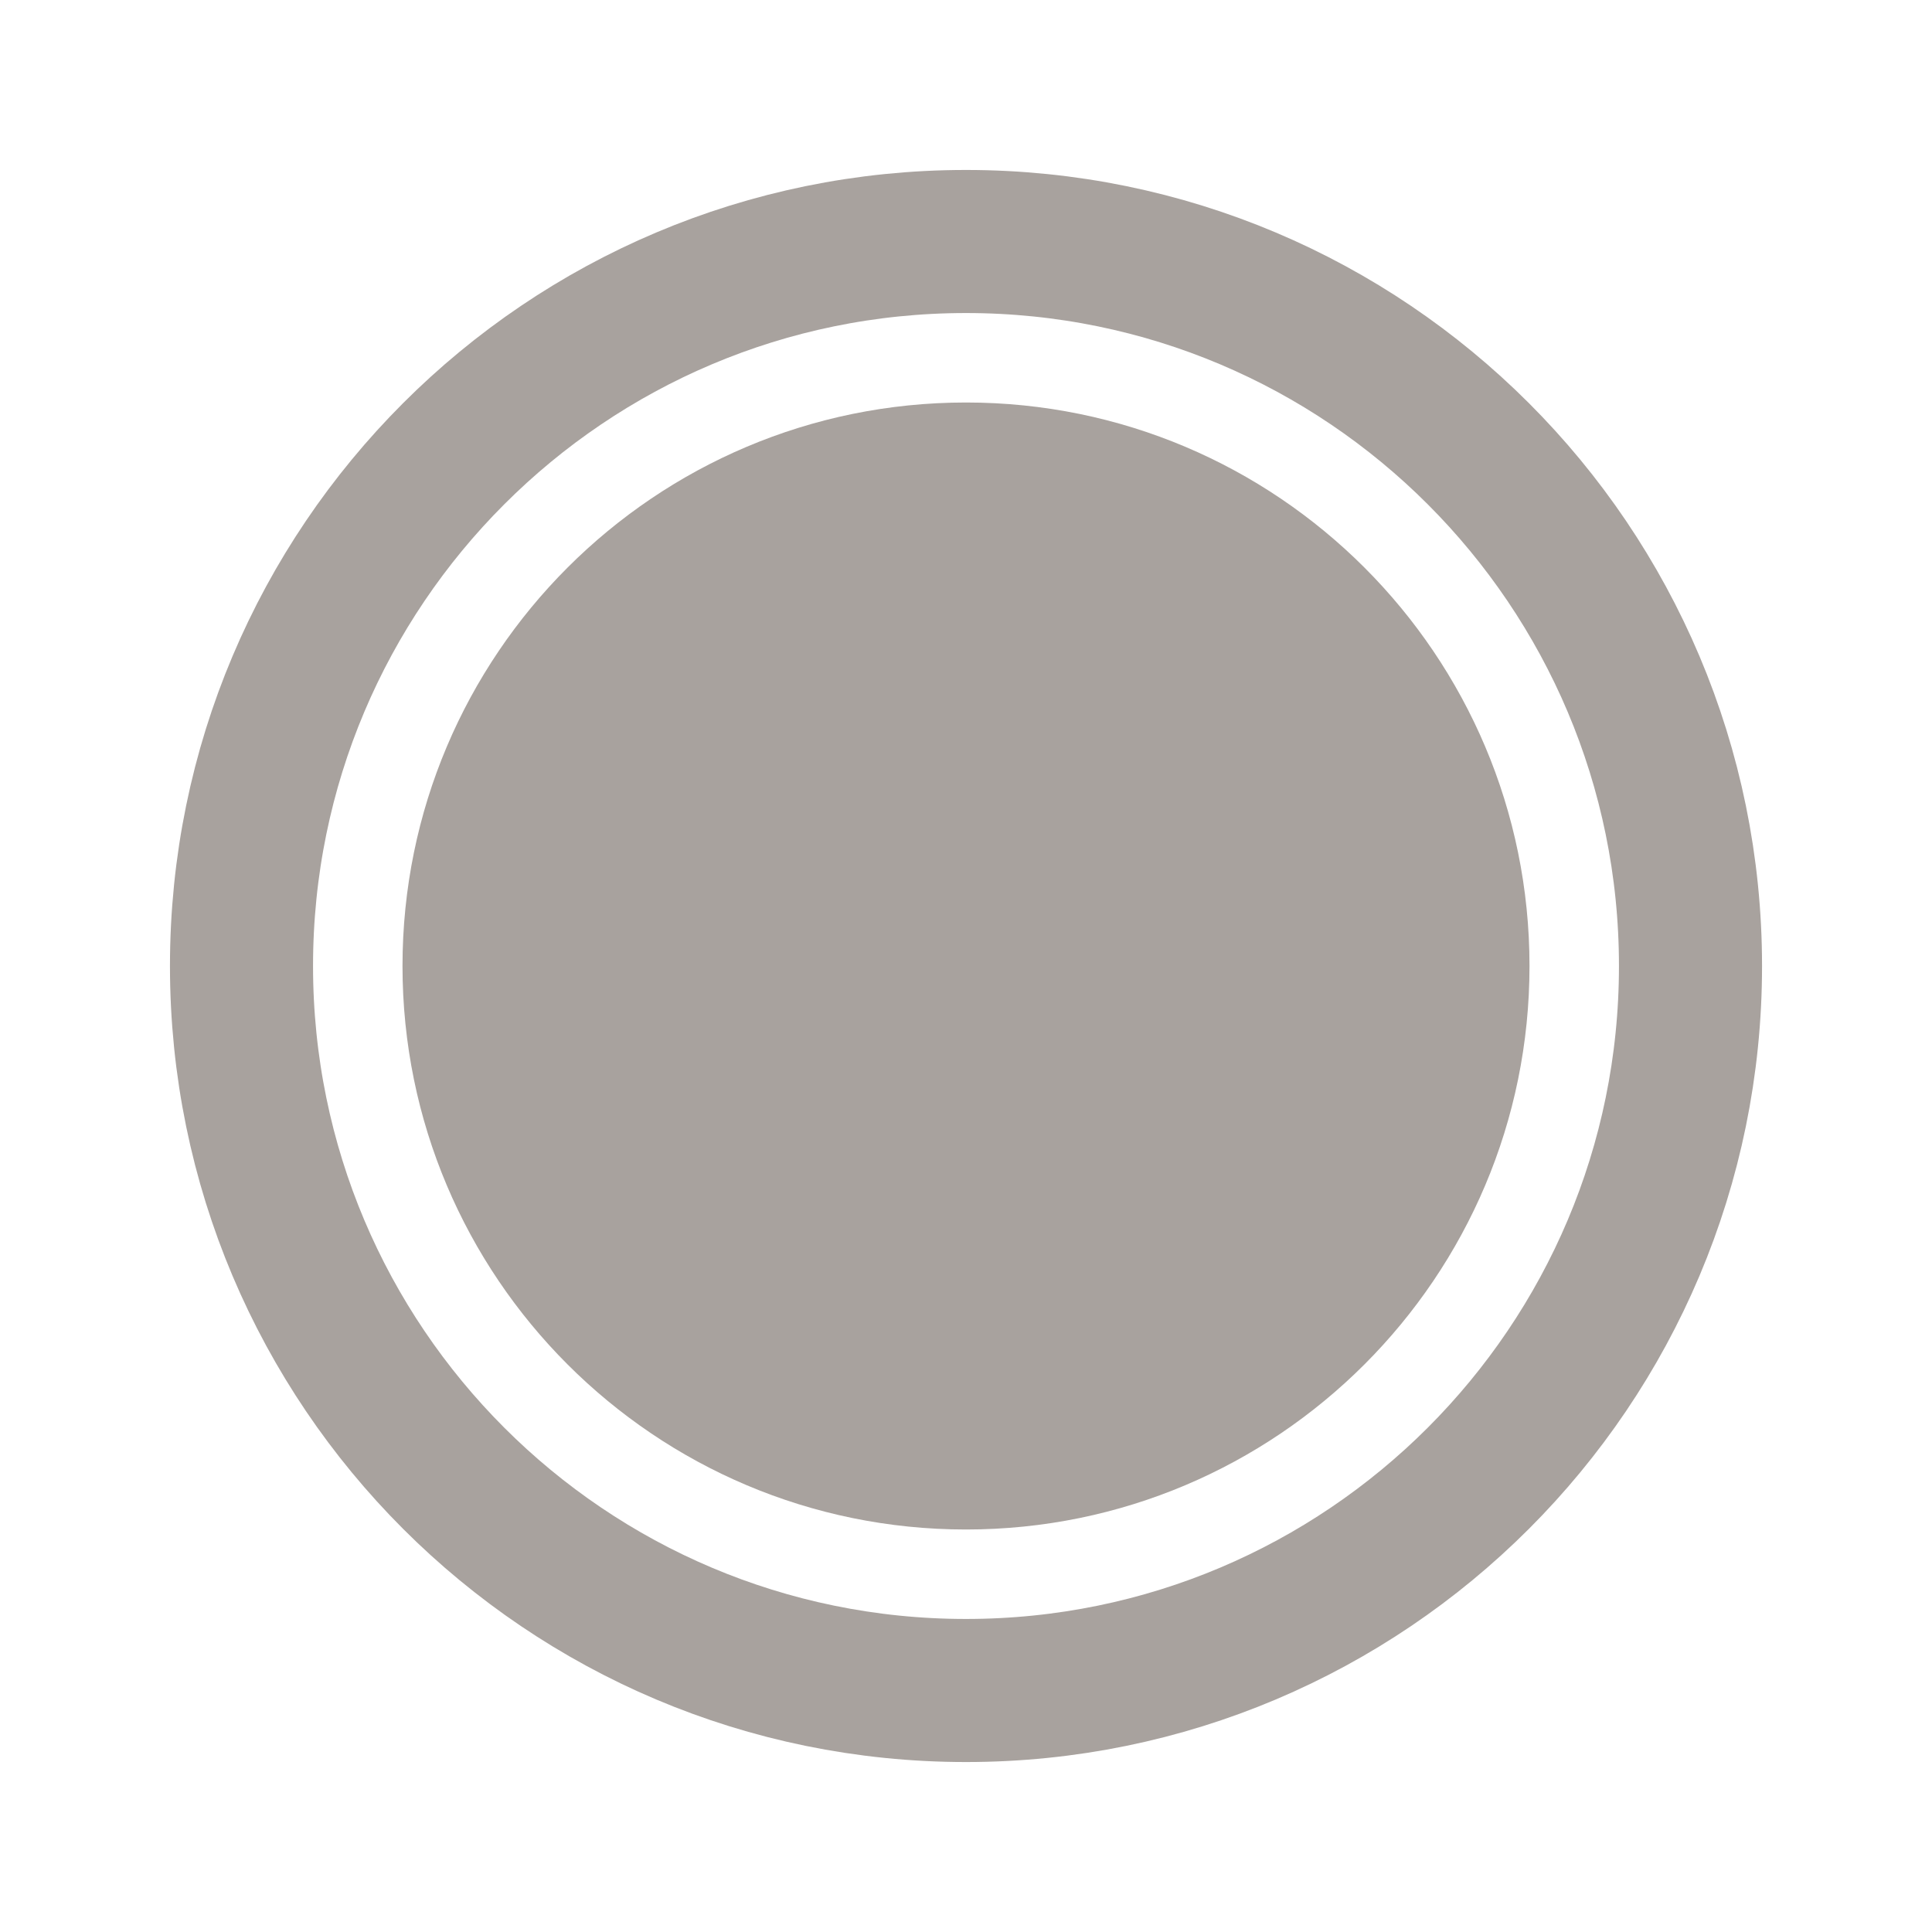
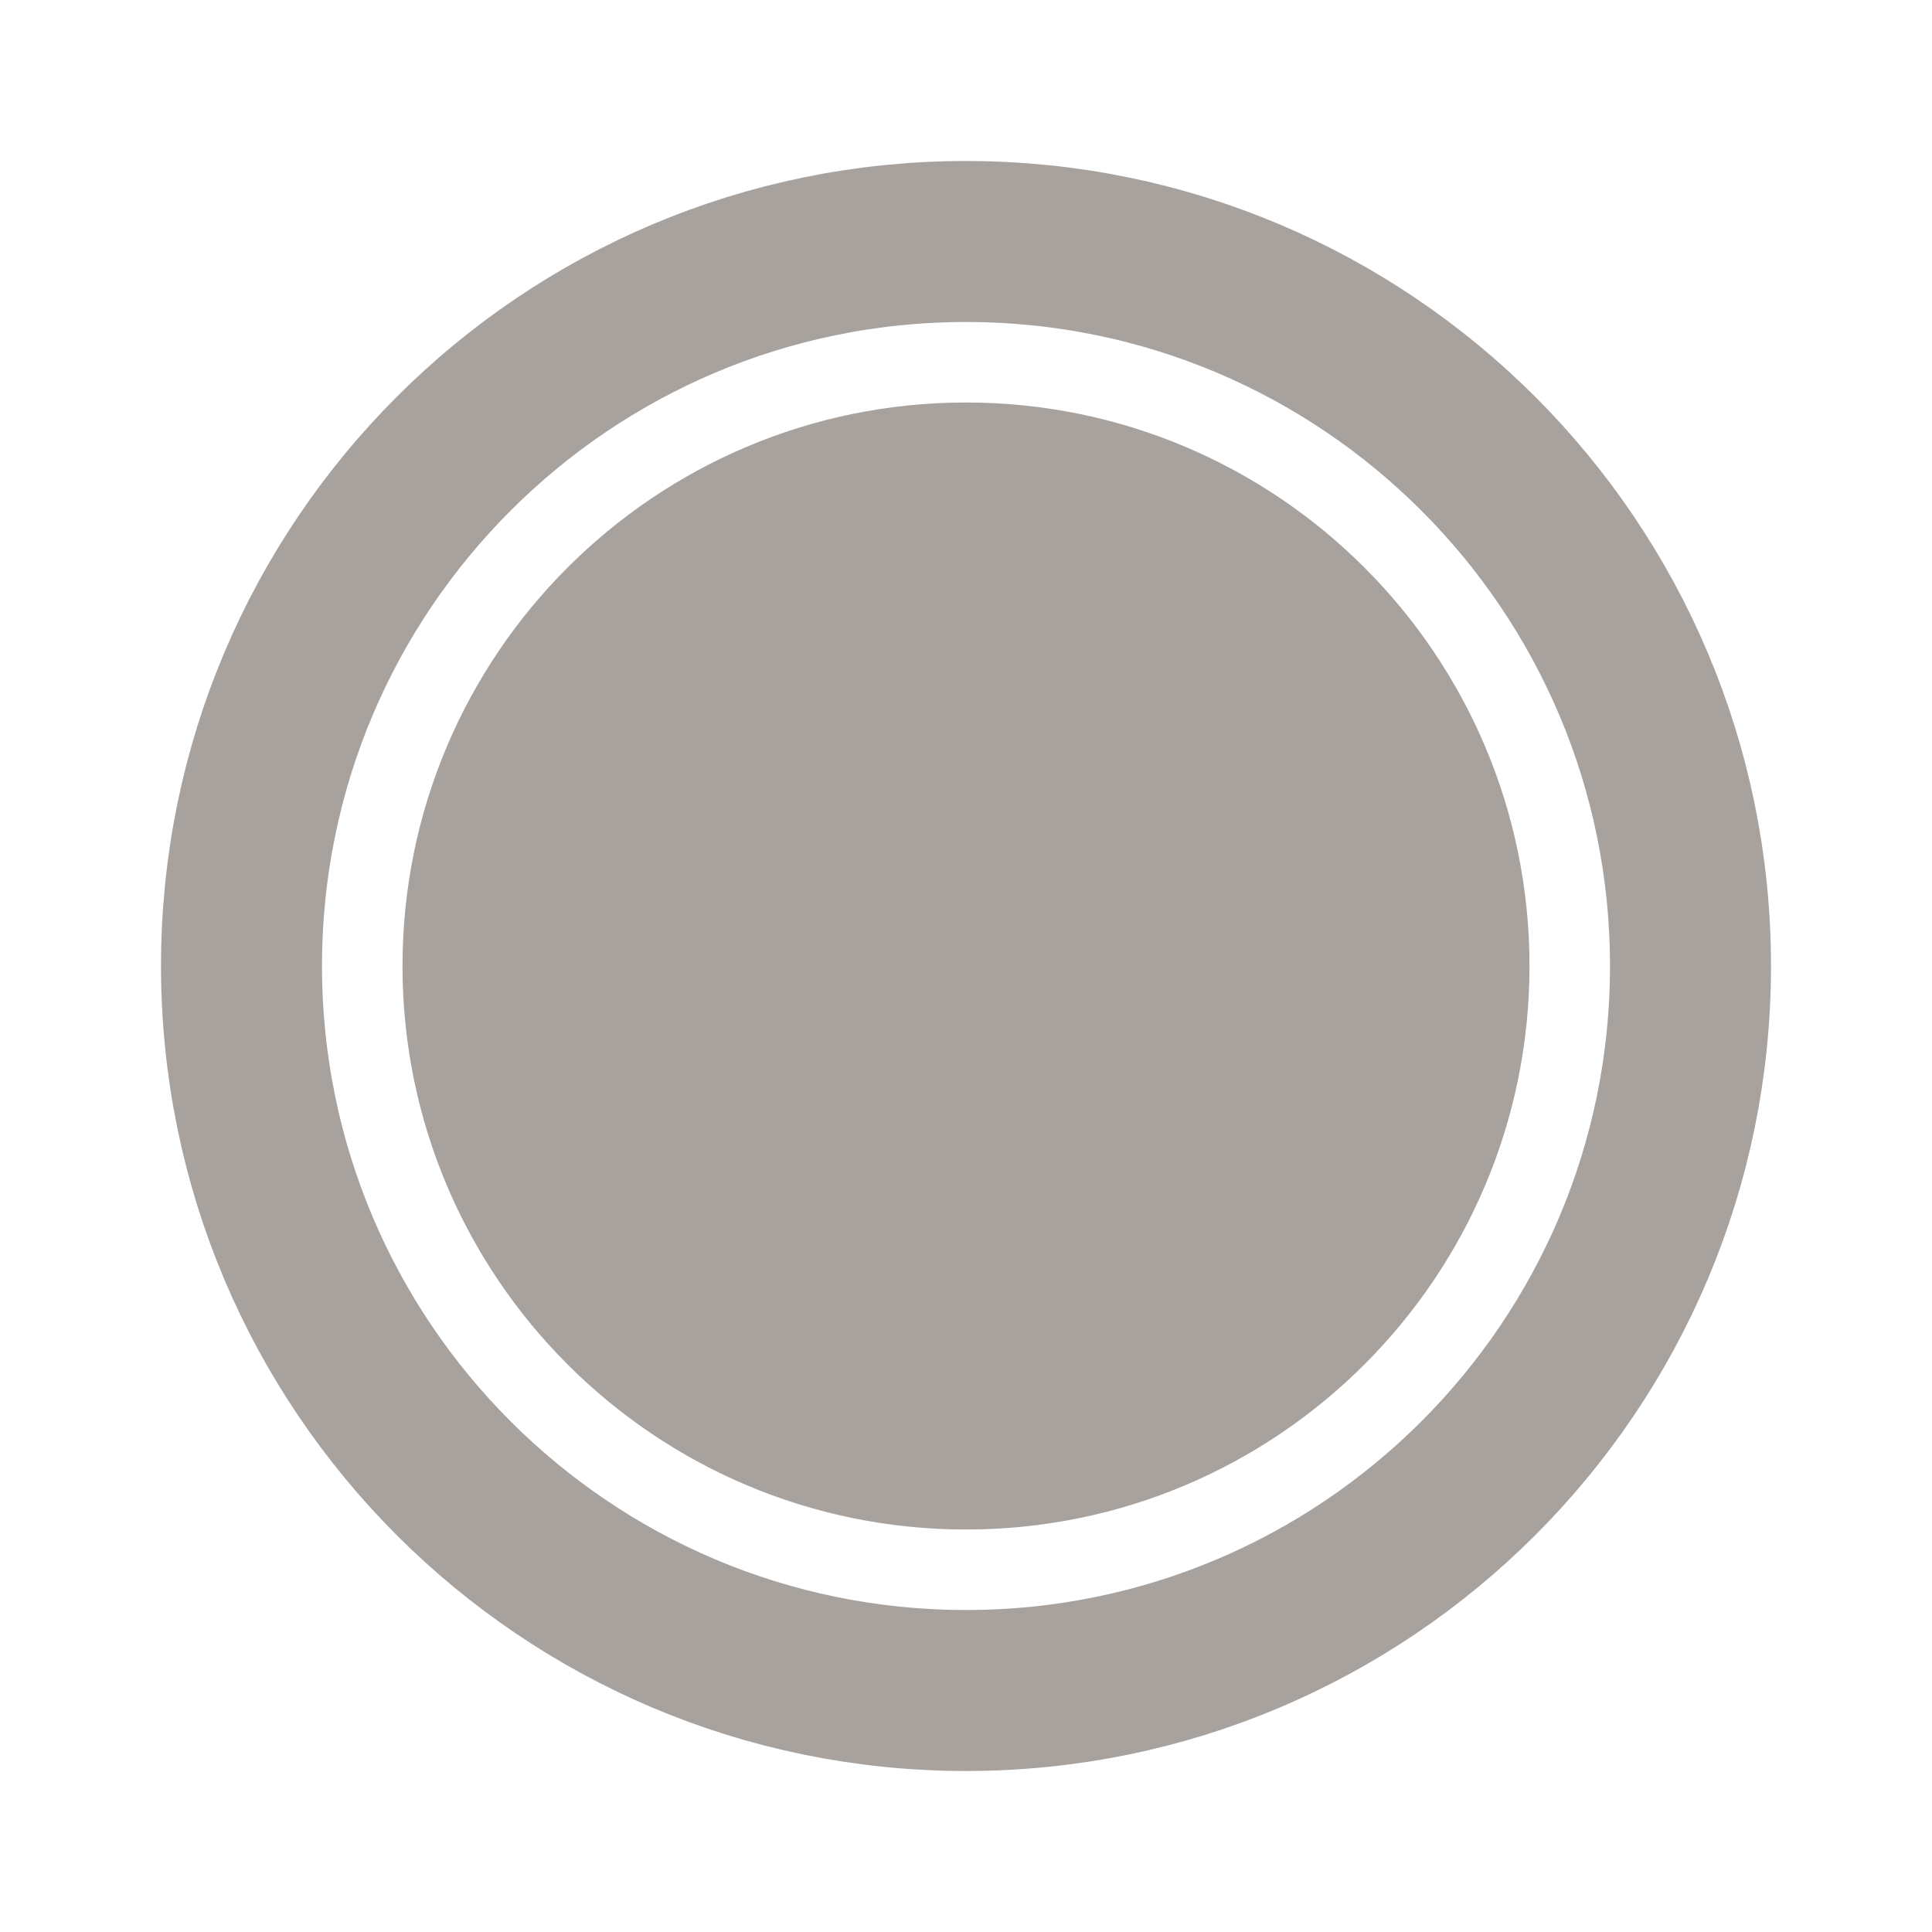
<svg xmlns="http://www.w3.org/2000/svg" width="18" height="18" viewBox="0 0 18 18" fill="none">
-   <path d="M15.75 9C15.75 12.728 12.728 15.75 9 15.75C5.272 15.75 2.25 12.728 2.25 9C2.25 5.272 5.272 2.25 9 2.25C12.728 2.25 15.75 5.272 15.75 9Z" stroke="#A8A29E" stroke-width="1.333" />
+   <path d="M15.75 9C15.75 12.728 12.728 15.75 9 15.75C5.272 15.75 2.25 12.728 2.25 9C2.25 5.272 5.272 2.25 9 2.25C12.728 2.25 15.75 5.272 15.75 9Z" stroke="#A8A29E" stroke-width="1.5" />
  <path d="M14.25 9C14.25 11.899 11.899 14.25 9 14.25C6.101 14.25 3.75 11.899 3.75 9C3.75 6.101 6.101 3.75 9 3.75C11.899 3.75 14.25 6.101 14.25 9Z" fill="#A8A29E" />
</svg>
